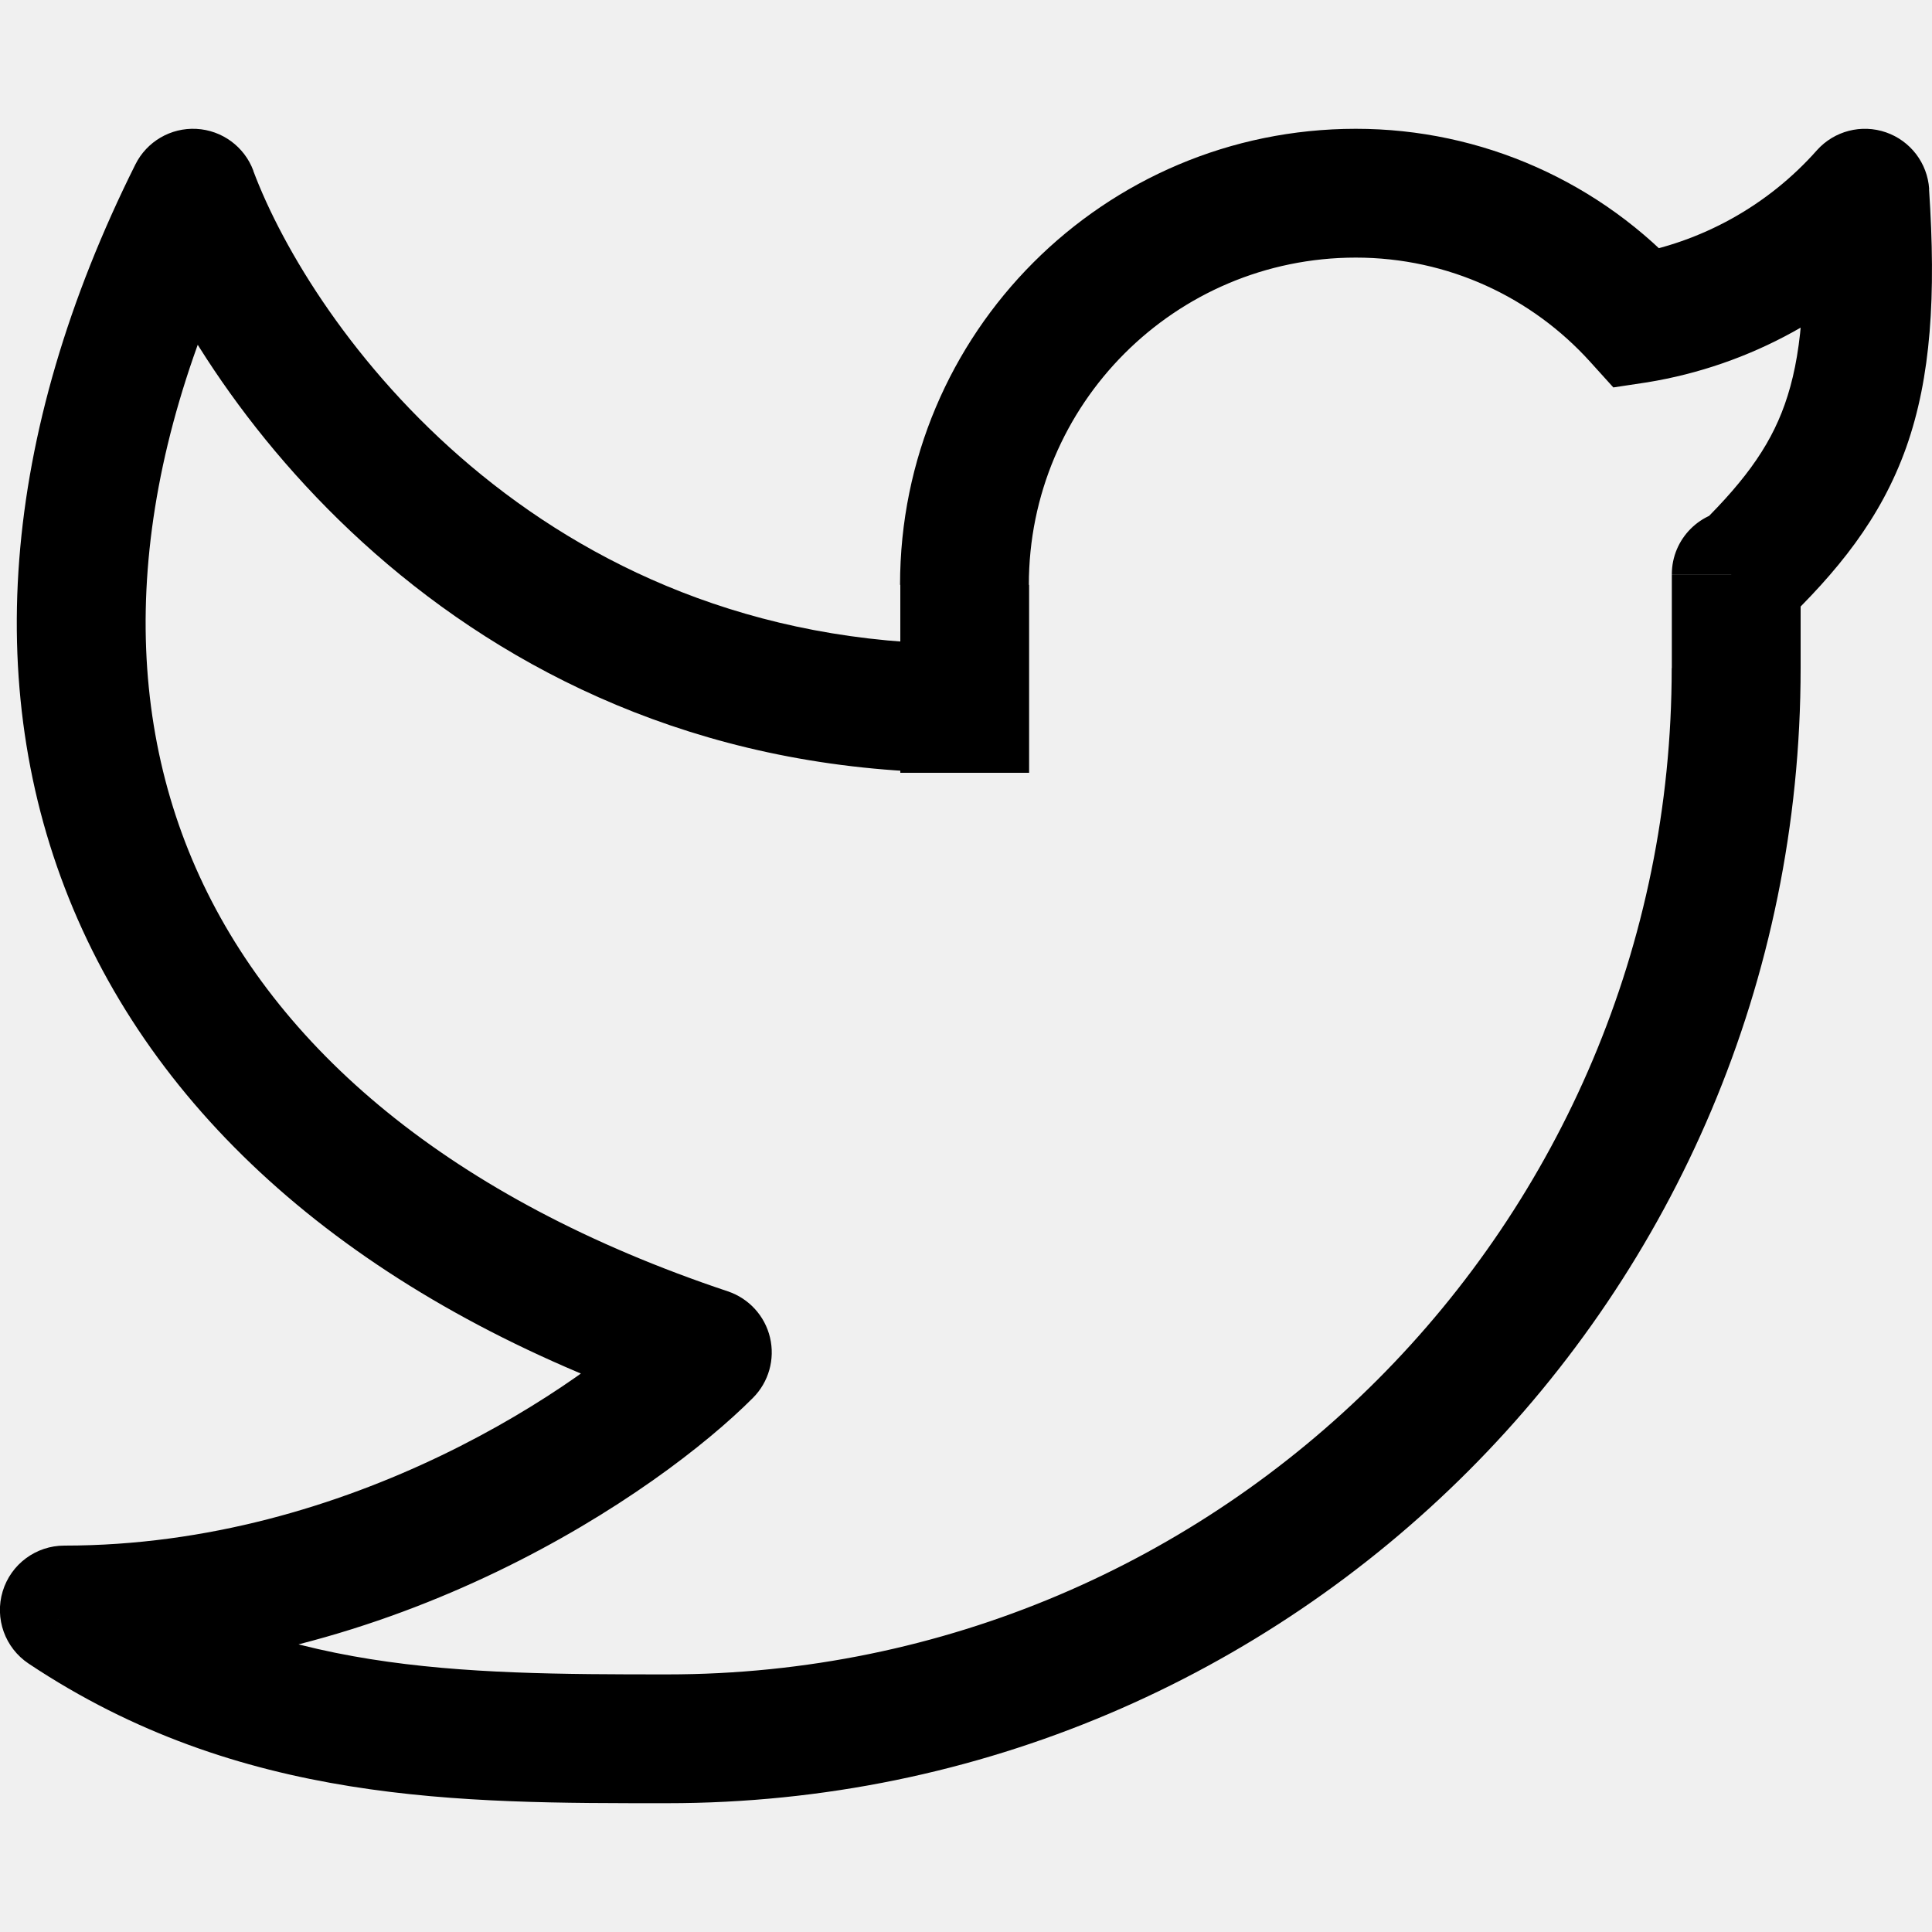
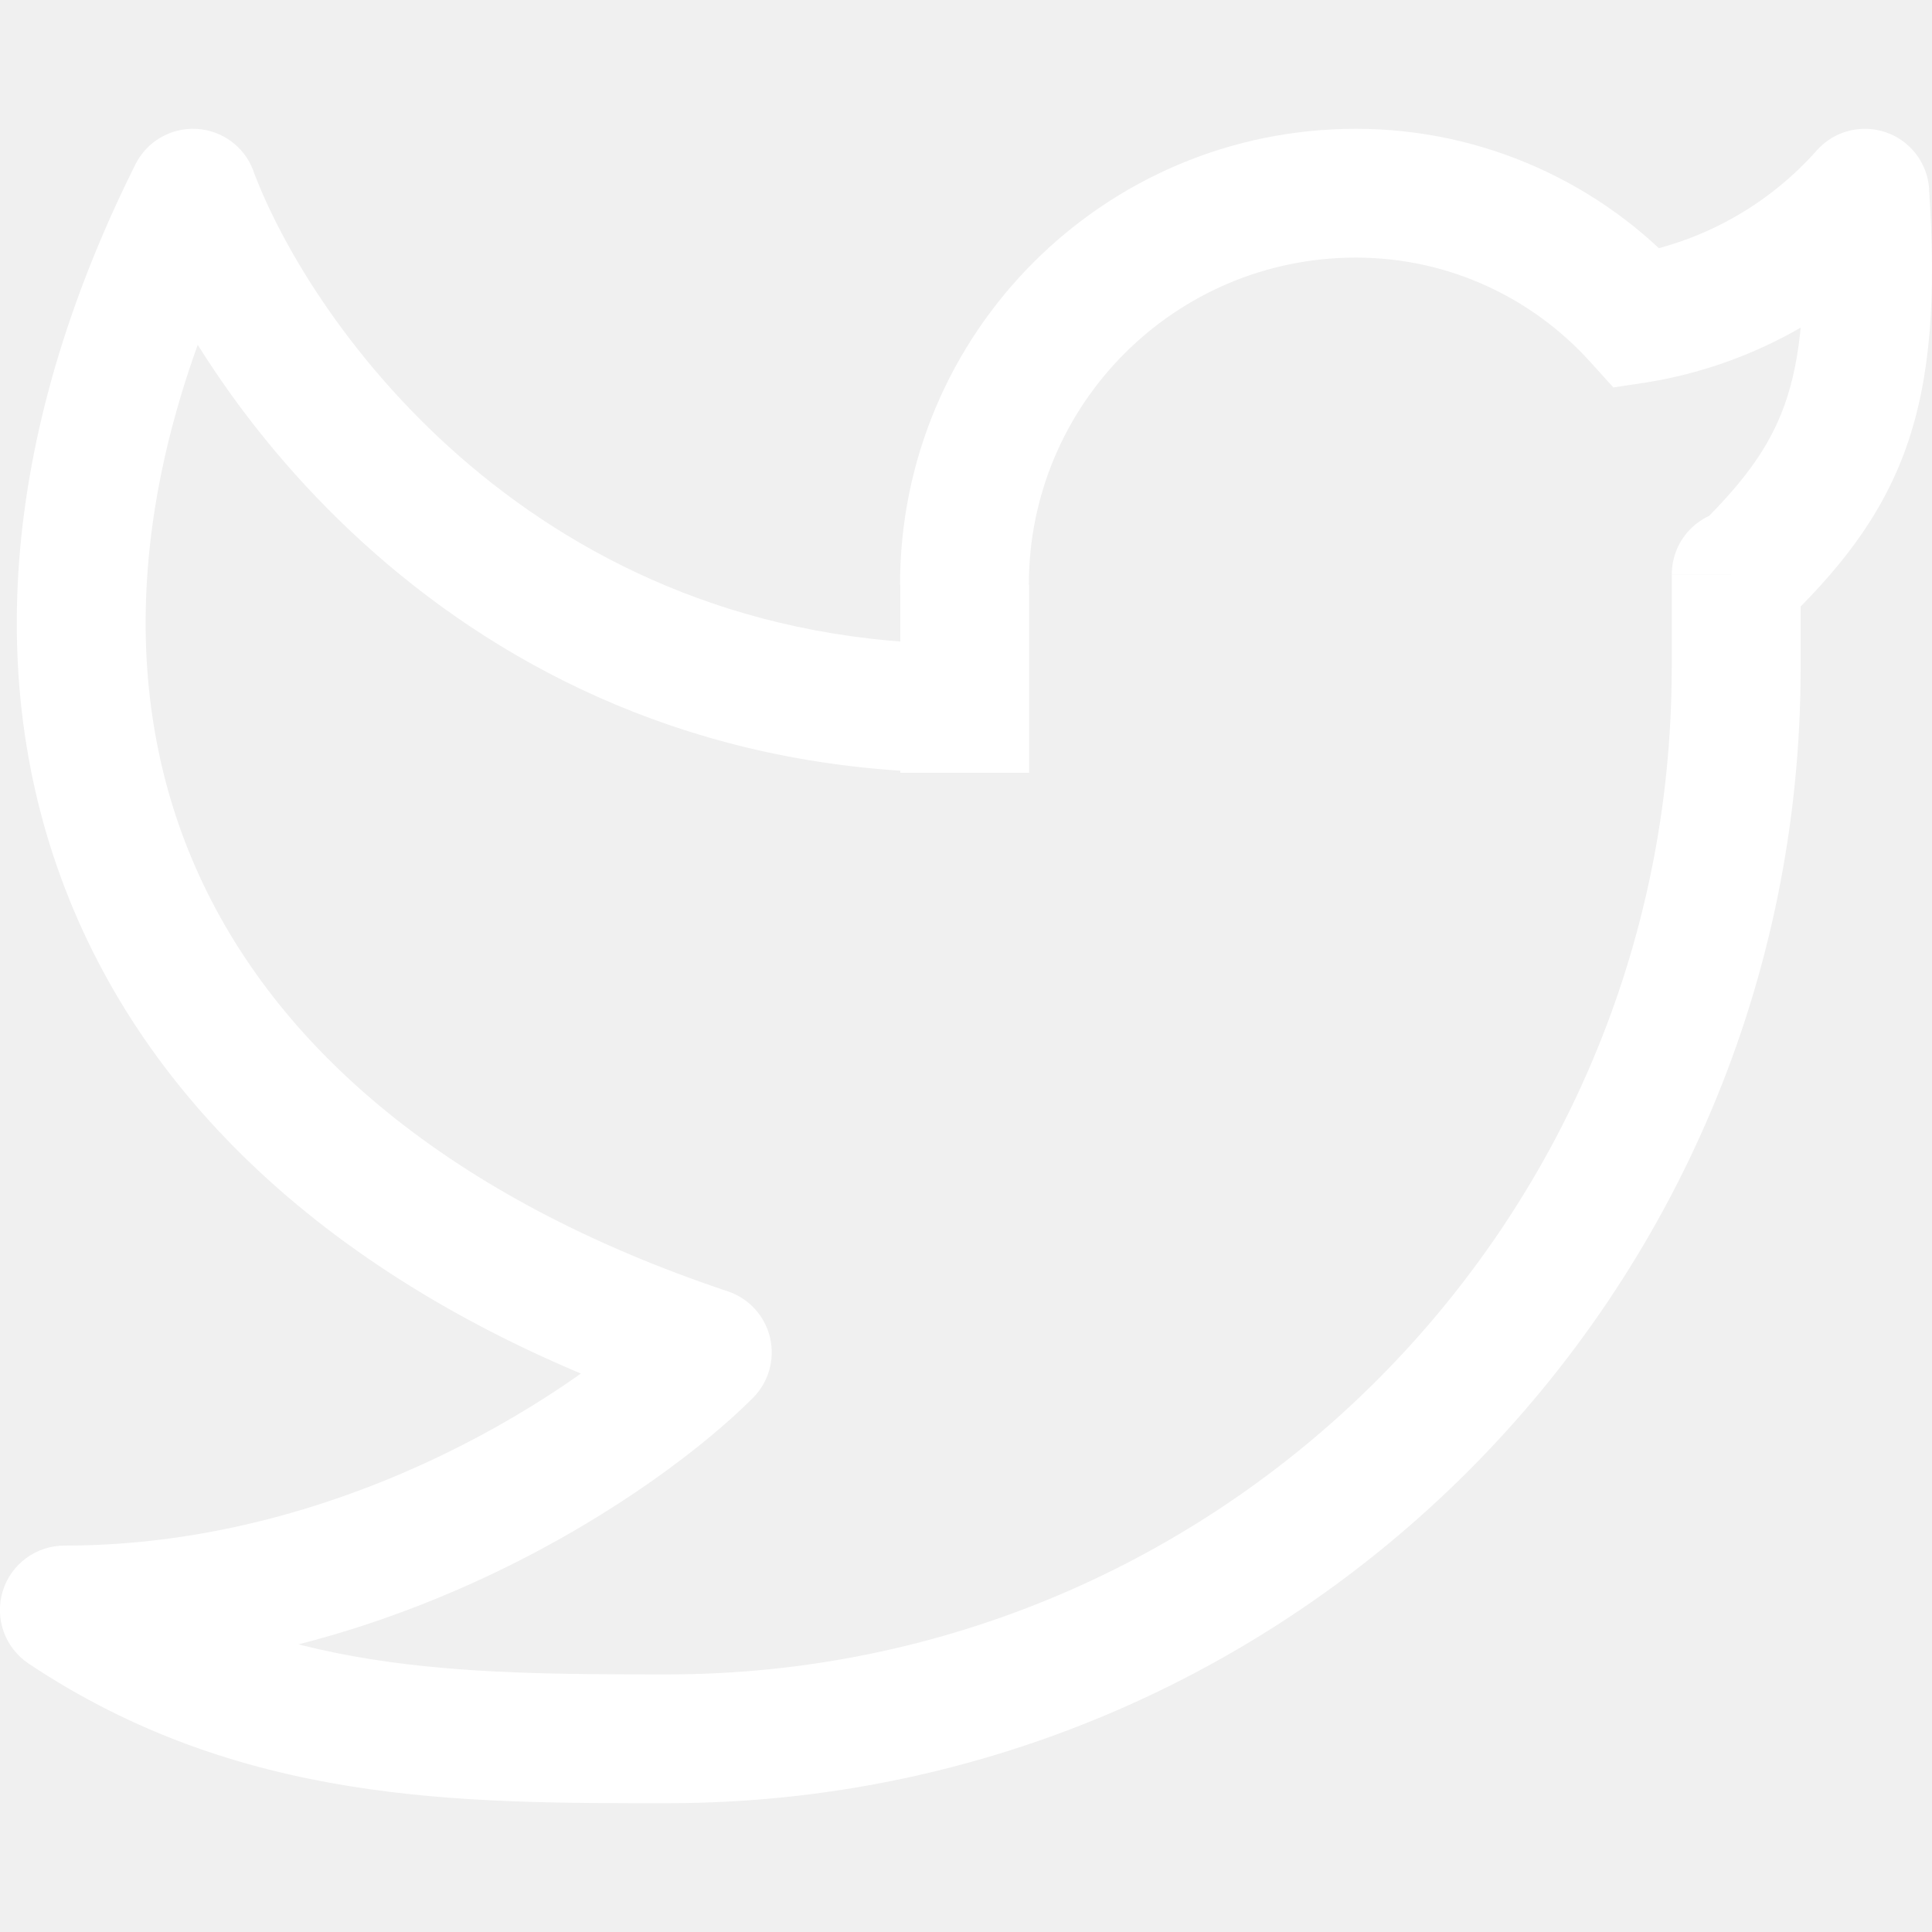
- <svg xmlns="http://www.w3.org/2000/svg" viewBox="0 0 15 15" fill="none">
-   <path d="m14.478 1.5.5-.033a.5.5 0 0 0-.871-.301l.371.334Zm-.498 2.959a.5.5 0 1 0-1 0h1Zm-6.49.082h-.5.5Zm0 .959h.5-.5Zm-6.99 7V12a.5.5 0 0 0-.278.916L.5 12.5Zm.998-11 .469-.175a.5.5 0 0 0-.916-.048l.447.223Zm3.994 9 .354.353a.5.5 0 0 0-.195-.827l-.159.474Zm7.224-8.027-.37.336.18.199.265-.04-.075-.495Zm1.264-.94c.051.778.003 1.25-.123 1.606-.122.345-.336.629-.723 1l.692.722c.438-.42.776-.832.974-1.388.193-.546.232-1.178.177-2.006l-.998.066Zm0 3.654V4.46h-1v.728h1Zm-6.99-.646V5.5h1v-.959h-1Zm0 .959V6h1v-.5h-1ZM10.525 1a3.539 3.539 0 0 0-3.537 3.541h1A2.539 2.539 0 0 1 10.526 2V1Zm2.454 4.187C12.98 9.503 9.487 13 5.18 13v1c4.86 0 8.8-3.946 8.8-8.813h-1ZM1.03 1.675C1.574 3.127 3.614 6 7.49 6V5C4.174 5 2.421 2.54 1.966 1.325l-.937.35Zm.021-.398C.004 3.373-.157 5.407.604 7.139c.759 1.727 2.392 3.055 4.73 3.835l.317-.948c-2.155-.72-3.518-1.892-4.132-3.29-.612-1.393-.523-3.11.427-5.013l-.895-.446Zm4.087 8.87C4.536 10.75 2.726 12 .5 12v1c2.566 0 4.617-1.416 5.346-2.147l-.708-.706Zm7.949-8.009A3.445 3.445 0 0 0 10.526 1v1c.721 0 1.37.311 1.82.809l.74-.671Zm-.296.83a3.513 3.513 0 0 0 2.06-1.134l-.744-.668a2.514 2.514 0 0 1-1.466.813l.15.989ZM.222 12.916C1.863 14.01 3.583 14 5.18 14v-1c-1.63 0-3.048-.011-4.402-.916l-.556.832Z" fill="#000" />
+ <svg xmlns="http://www.w3.org/2000/svg" viewBox="0 0 15 15" fill="white">
+   <path d="m14.478 1.5.5-.033a.5.5 0 0 0-.871-.301l.371.334Zm-.498 2.959a.5.5 0 1 0-1 0h1Zm-6.49.082h-.5.5Zm0 .959h.5-.5Zm-6.99 7V12a.5.5 0 0 0-.278.916L.5 12.5Zm.998-11 .469-.175a.5.5 0 0 0-.916-.048l.447.223Zm3.994 9 .354.353a.5.5 0 0 0-.195-.827l-.159.474Zm7.224-8.027-.37.336.18.199.265-.04-.075-.495Zm1.264-.94c.051.778.003 1.25-.123 1.606-.122.345-.336.629-.723 1l.692.722c.438-.42.776-.832.974-1.388.193-.546.232-1.178.177-2.006l-.998.066Zm0 3.654V4.46h-1v.728h1Zm-6.99-.646V5.5h1v-.959h-1Zm0 .959V6h1v-.5h-1ZM10.525 1a3.539 3.539 0 0 0-3.537 3.541h1A2.539 2.539 0 0 1 10.526 2V1Zm2.454 4.187C12.98 9.503 9.487 13 5.18 13v1c4.86 0 8.8-3.946 8.8-8.813h-1ZM1.03 1.675C1.574 3.127 3.614 6 7.49 6V5C4.174 5 2.421 2.54 1.966 1.325l-.937.35Zm.021-.398C.004 3.373-.157 5.407.604 7.139c.759 1.727 2.392 3.055 4.73 3.835l.317-.948c-2.155-.72-3.518-1.892-4.132-3.29-.612-1.393-.523-3.11.427-5.013l-.895-.446Zm4.087 8.87C4.536 10.75 2.726 12 .5 12v1c2.566 0 4.617-1.416 5.346-2.147l-.708-.706Zm7.949-8.009A3.445 3.445 0 0 0 10.526 1v1c.721 0 1.37.311 1.82.809l.74-.671Zm-.296.83a3.513 3.513 0 0 0 2.06-1.134l-.744-.668a2.514 2.514 0 0 1-1.466.813l.15.989ZM.222 12.916C1.863 14.01 3.583 14 5.18 14v-1c-1.63 0-3.048-.011-4.402-.916l-.556.832Z" fill="#fff" />
</svg>
